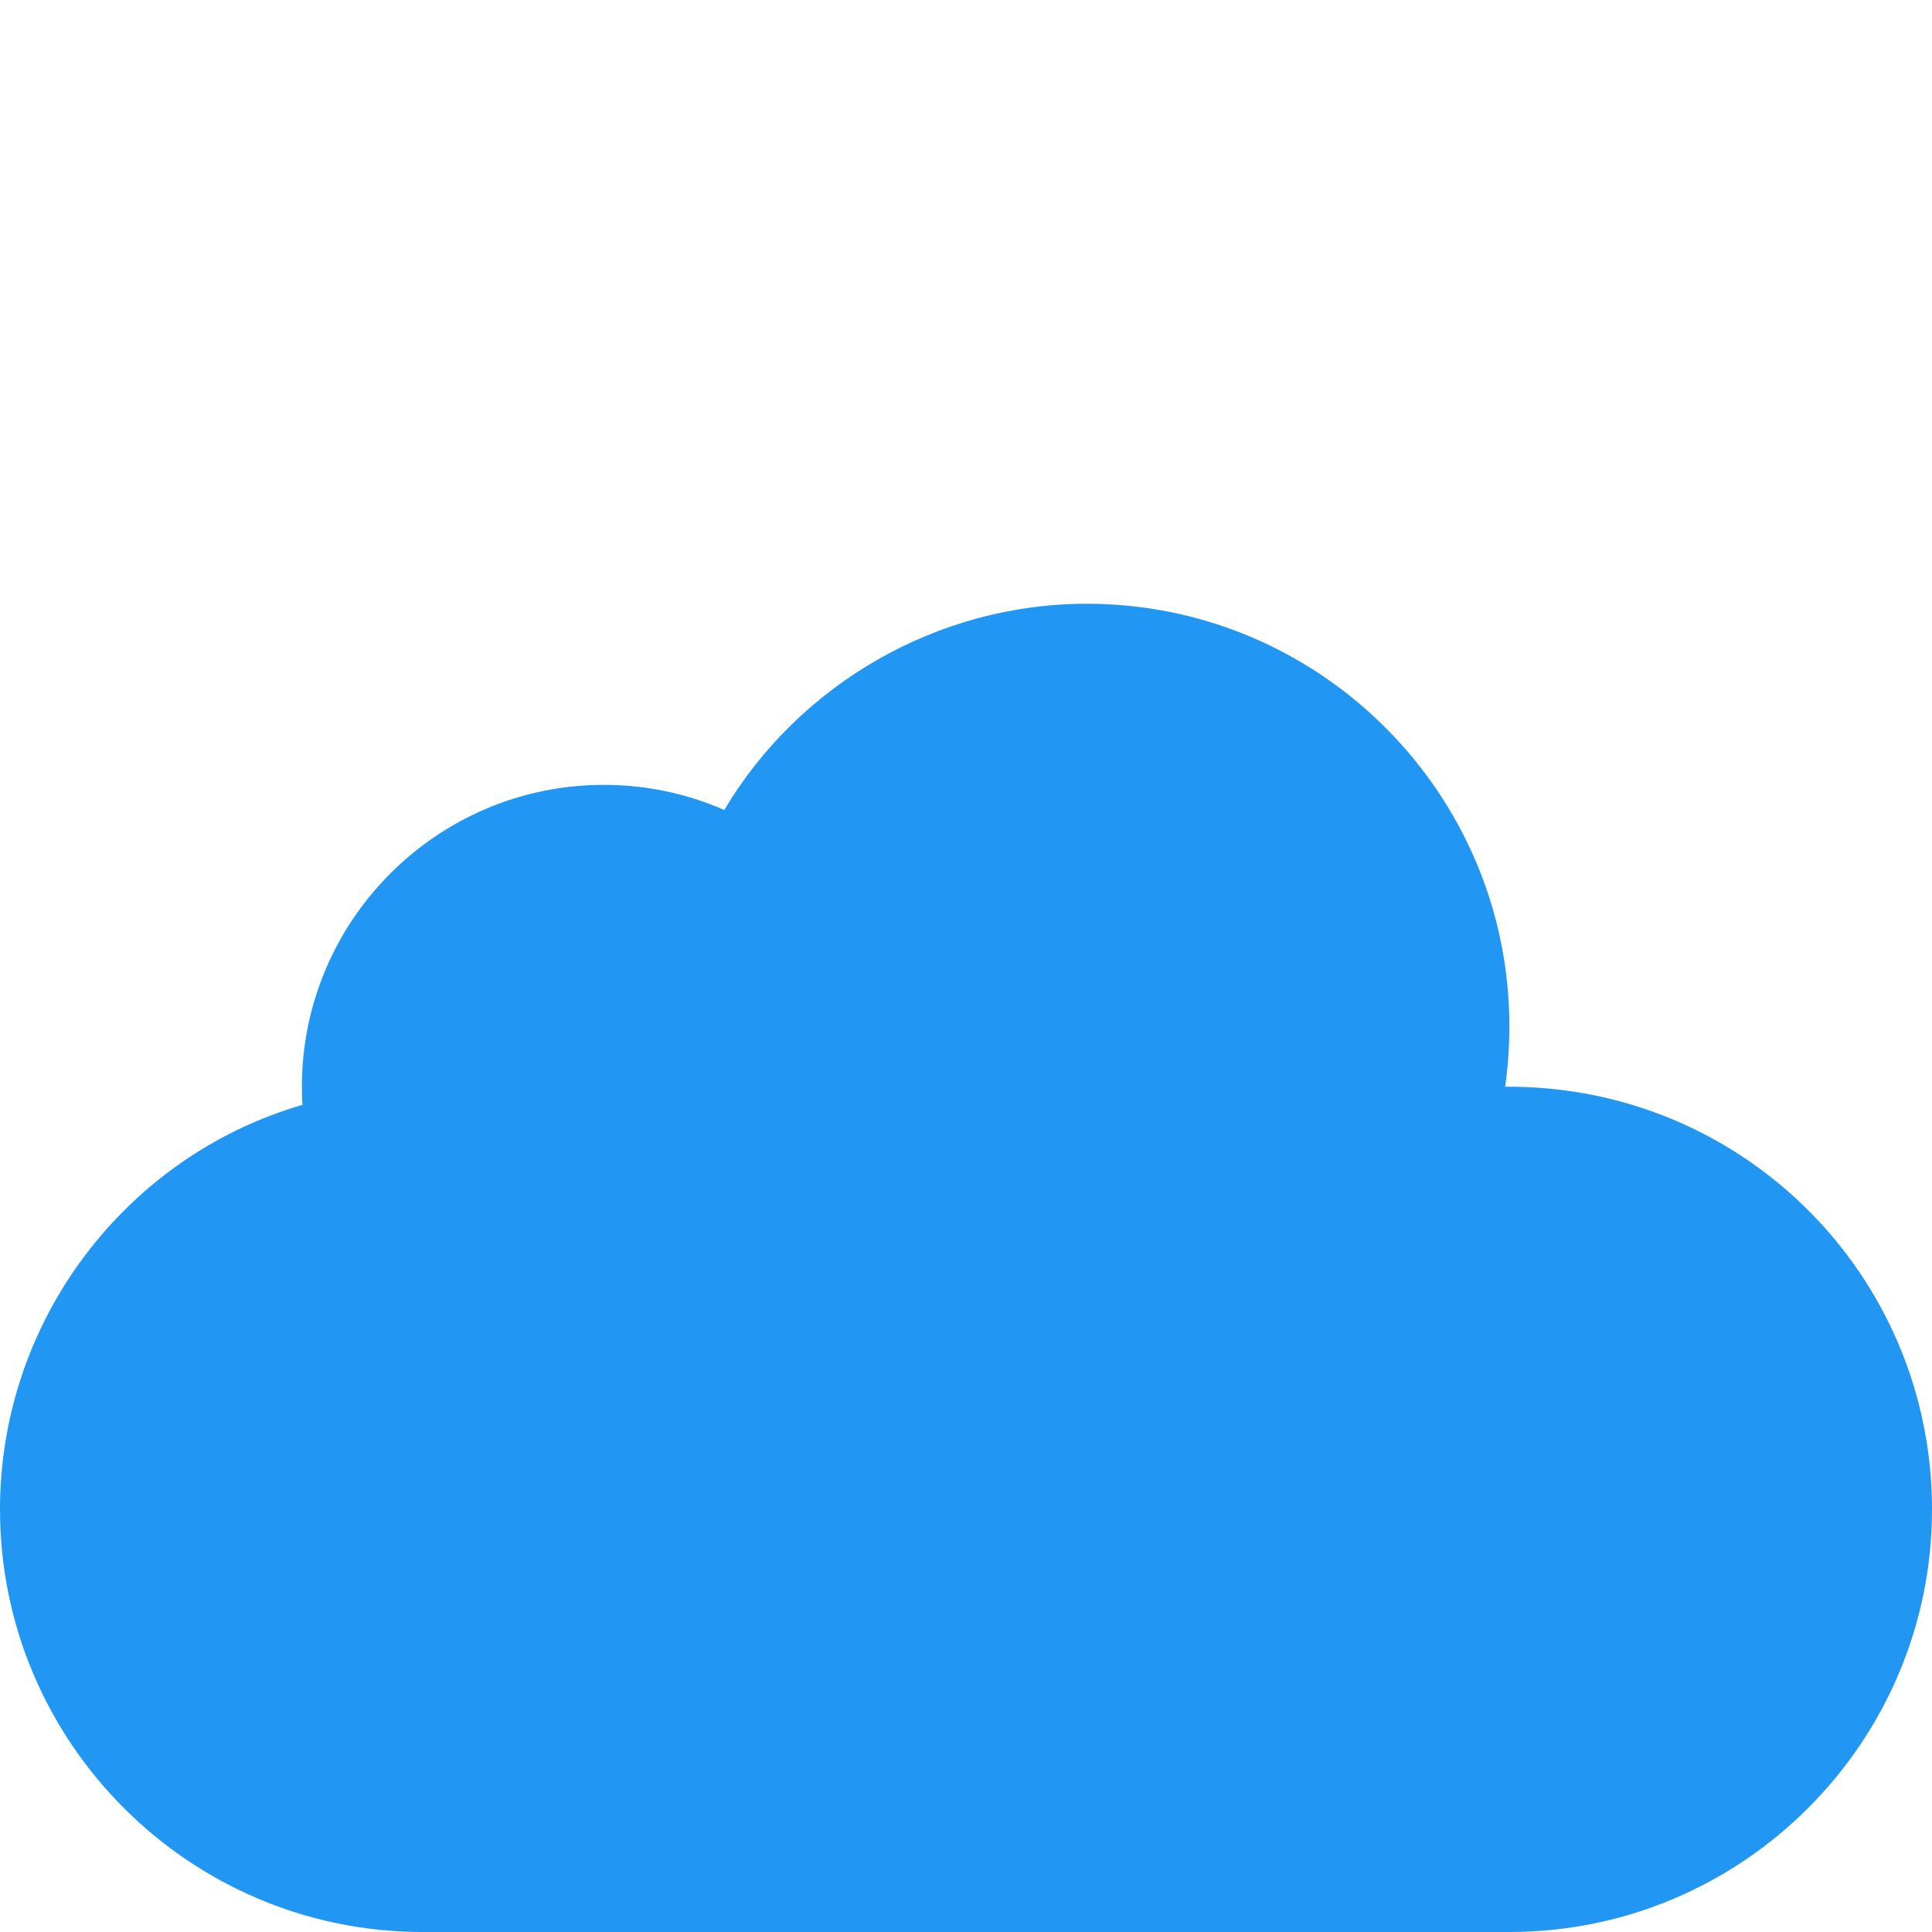
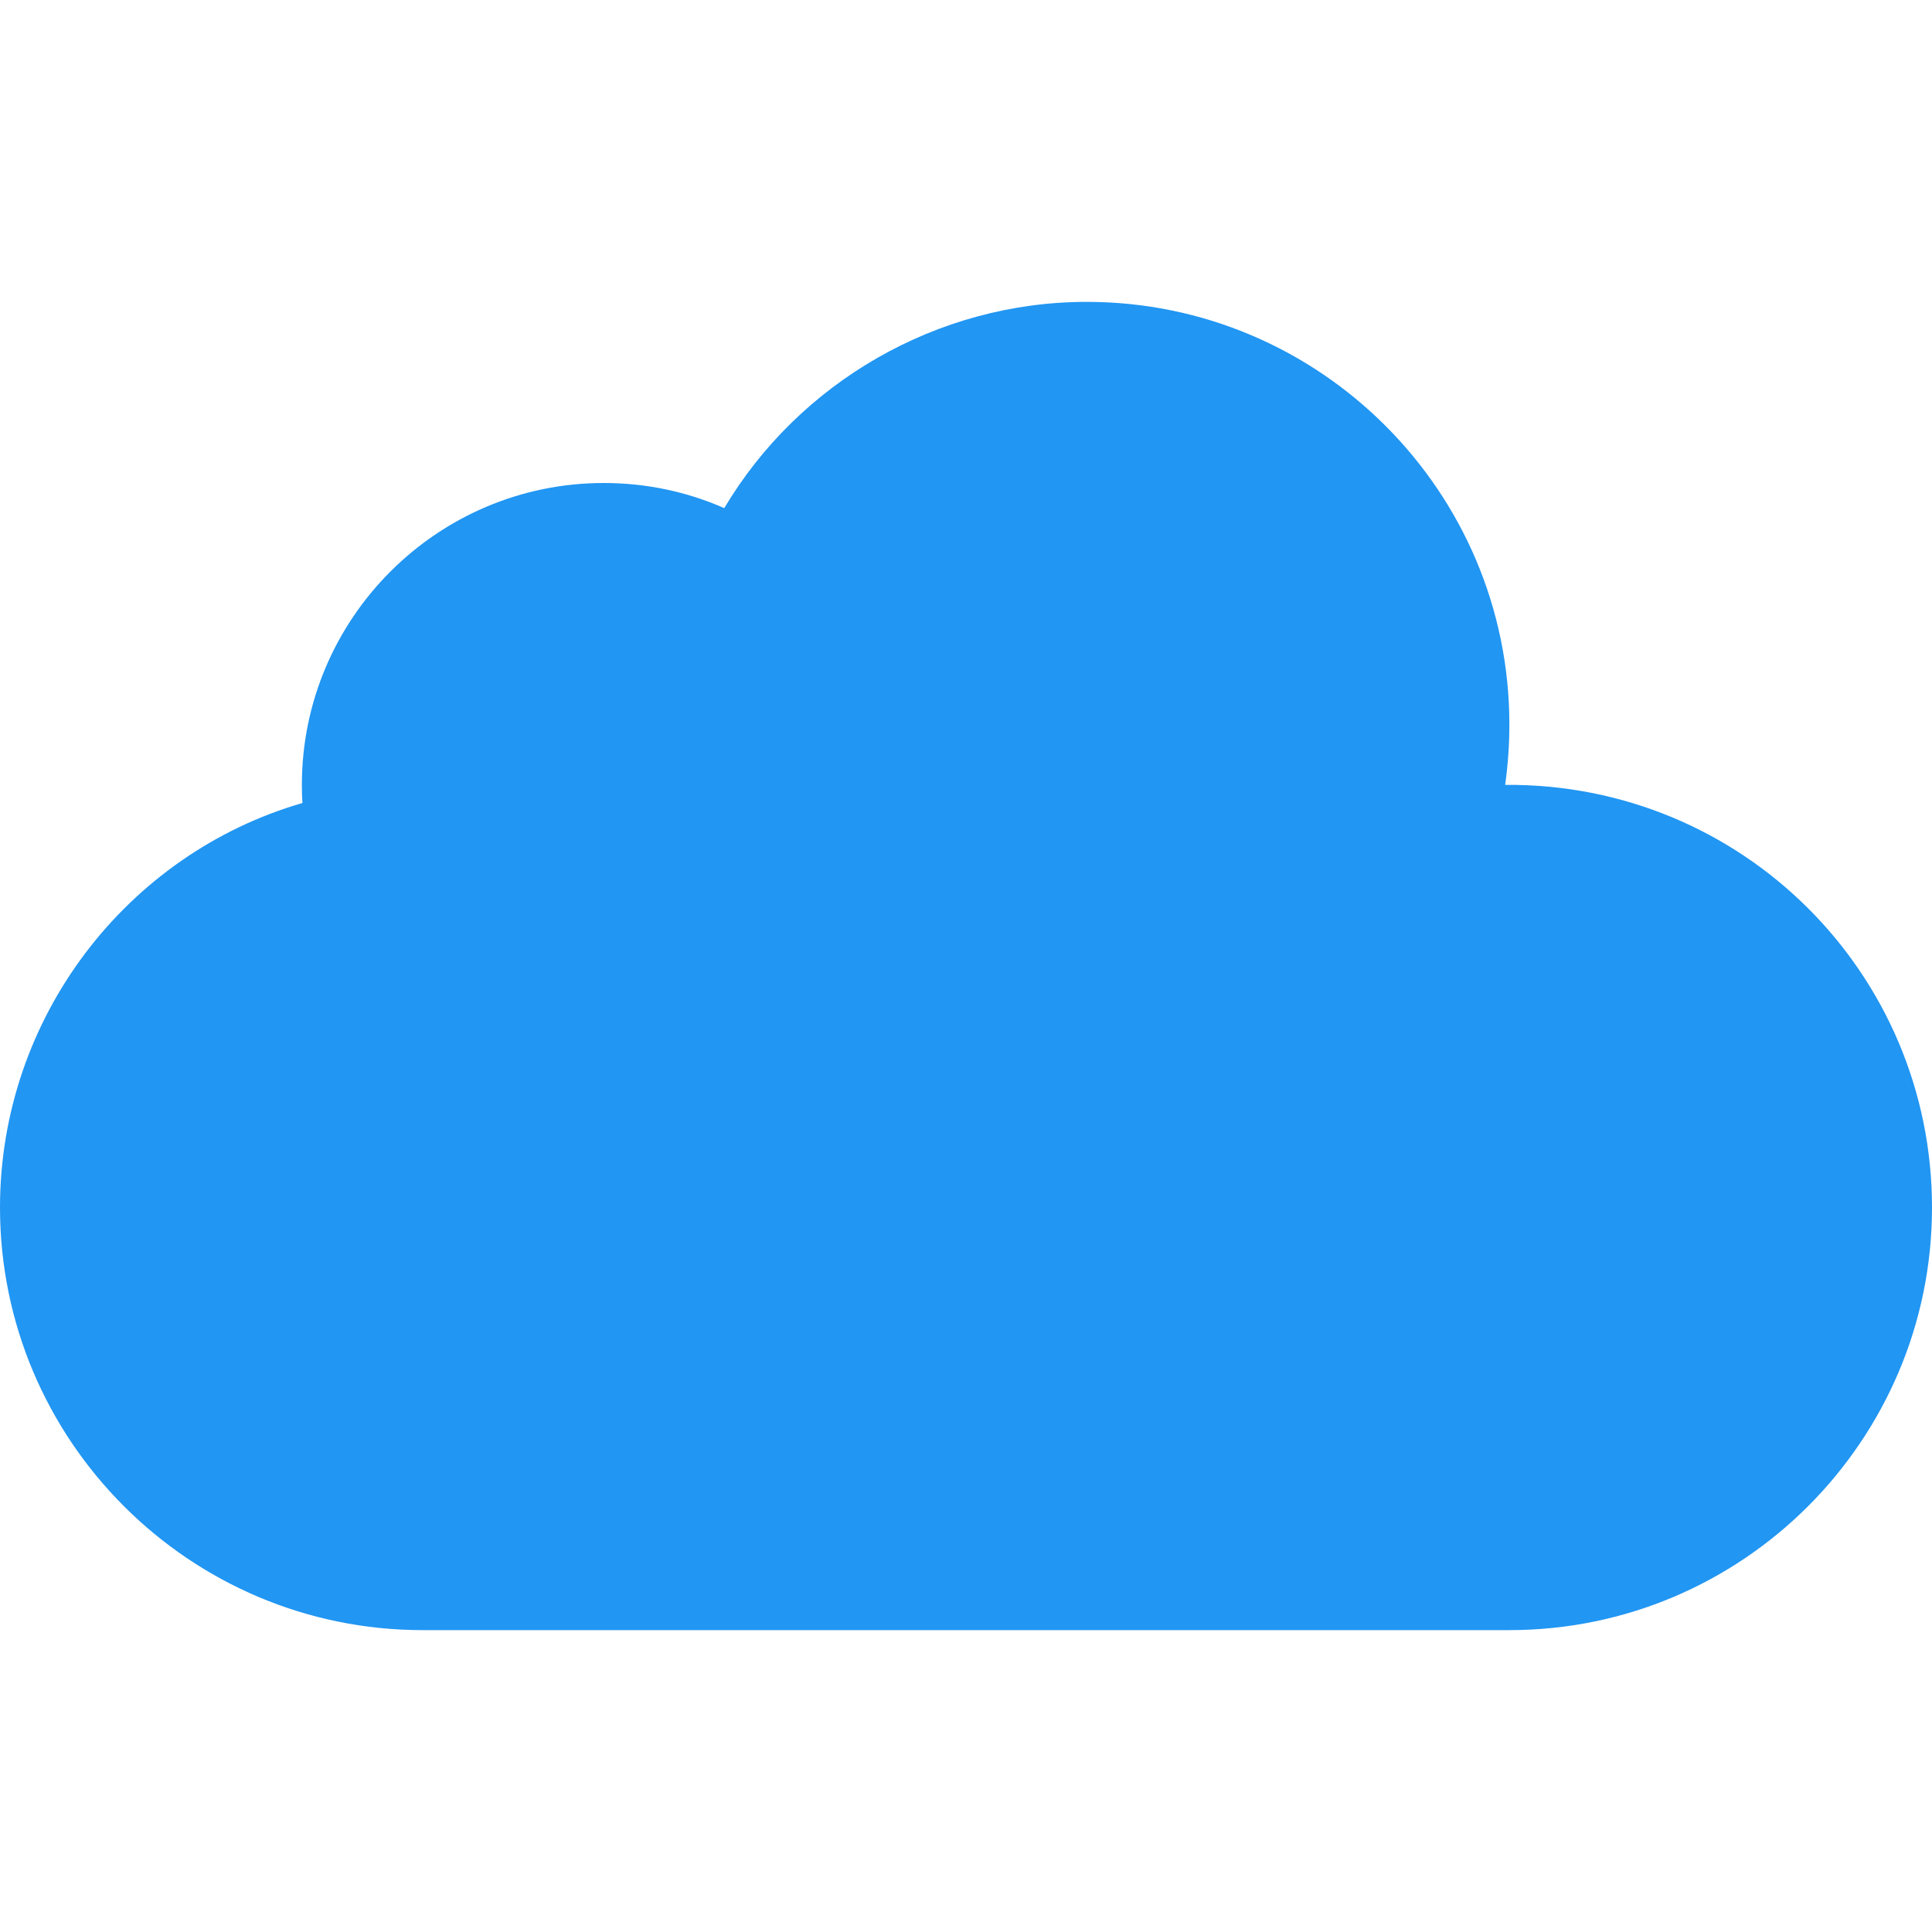
<svg xmlns="http://www.w3.org/2000/svg" width="512" height="512" viewBox="0 0 512 512" fill="none">
-   <path d="M398.88 288C399.616 282.752 400 277.408 400 272C400 210.24 349.76 160 288 160C248.352 160 211.744 181.344 191.936 214.656C181.952 210.272 171.168 208 160 208C115.904 208 80 243.904 80 288C80 289.632 80.032 291.232 80.16 292.8C33.472 306.336 0 349.792 0 400C0 461.76 50.24 512 112 512H400C461.76 512 512 461.76 512 400C512 337.888 461.632 287.488 398.88 288Z" fill="#2196F3" />
+   <path d="M398.88 208C399.616 202.752 400 197.408 400 192C400 130.24 349.76 80 288 80C248.352 80 211.744 101.344 191.936 134.656C181.952 130.272 171.168 128 160 128C115.904 128 80 163.904 80 208C80 209.632 80.032 211.232 80.16 212.8C33.472 226.336 0 269.792 0 320C0 381.76 50.24 432 112 432H400C461.76 432 512 381.76 512 320C512 257.888 461.632 207.488 398.88 208Z" fill="#2196F3" />
</svg>
